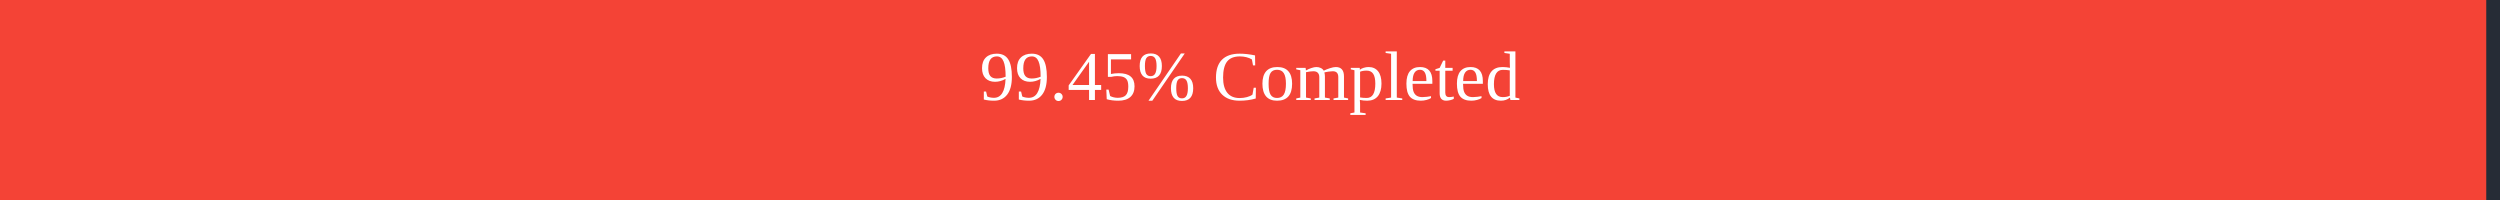
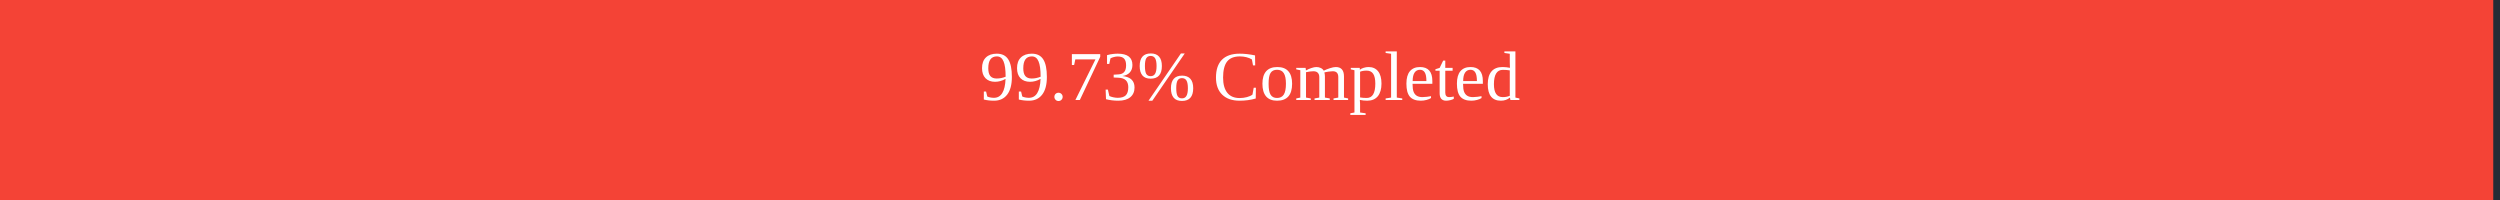
<svg xmlns="http://www.w3.org/2000/svg" width="500" height="40">
  <rect x="0" y="0" width="500" height="40" fill="#262C36" />
-   <rect x="0" y="0" width="497.25" height="40" fill="#f44336" />
+   <rect x="0" y="0" width="498.65" height="40" fill="#f44336" />
  <text x="250" y="20" text-anchor="middle" alignment-baseline="middle" font-size="14" fill="white">
-         99.45% Completed
+         99.73% Completed
      </text>
</svg>
